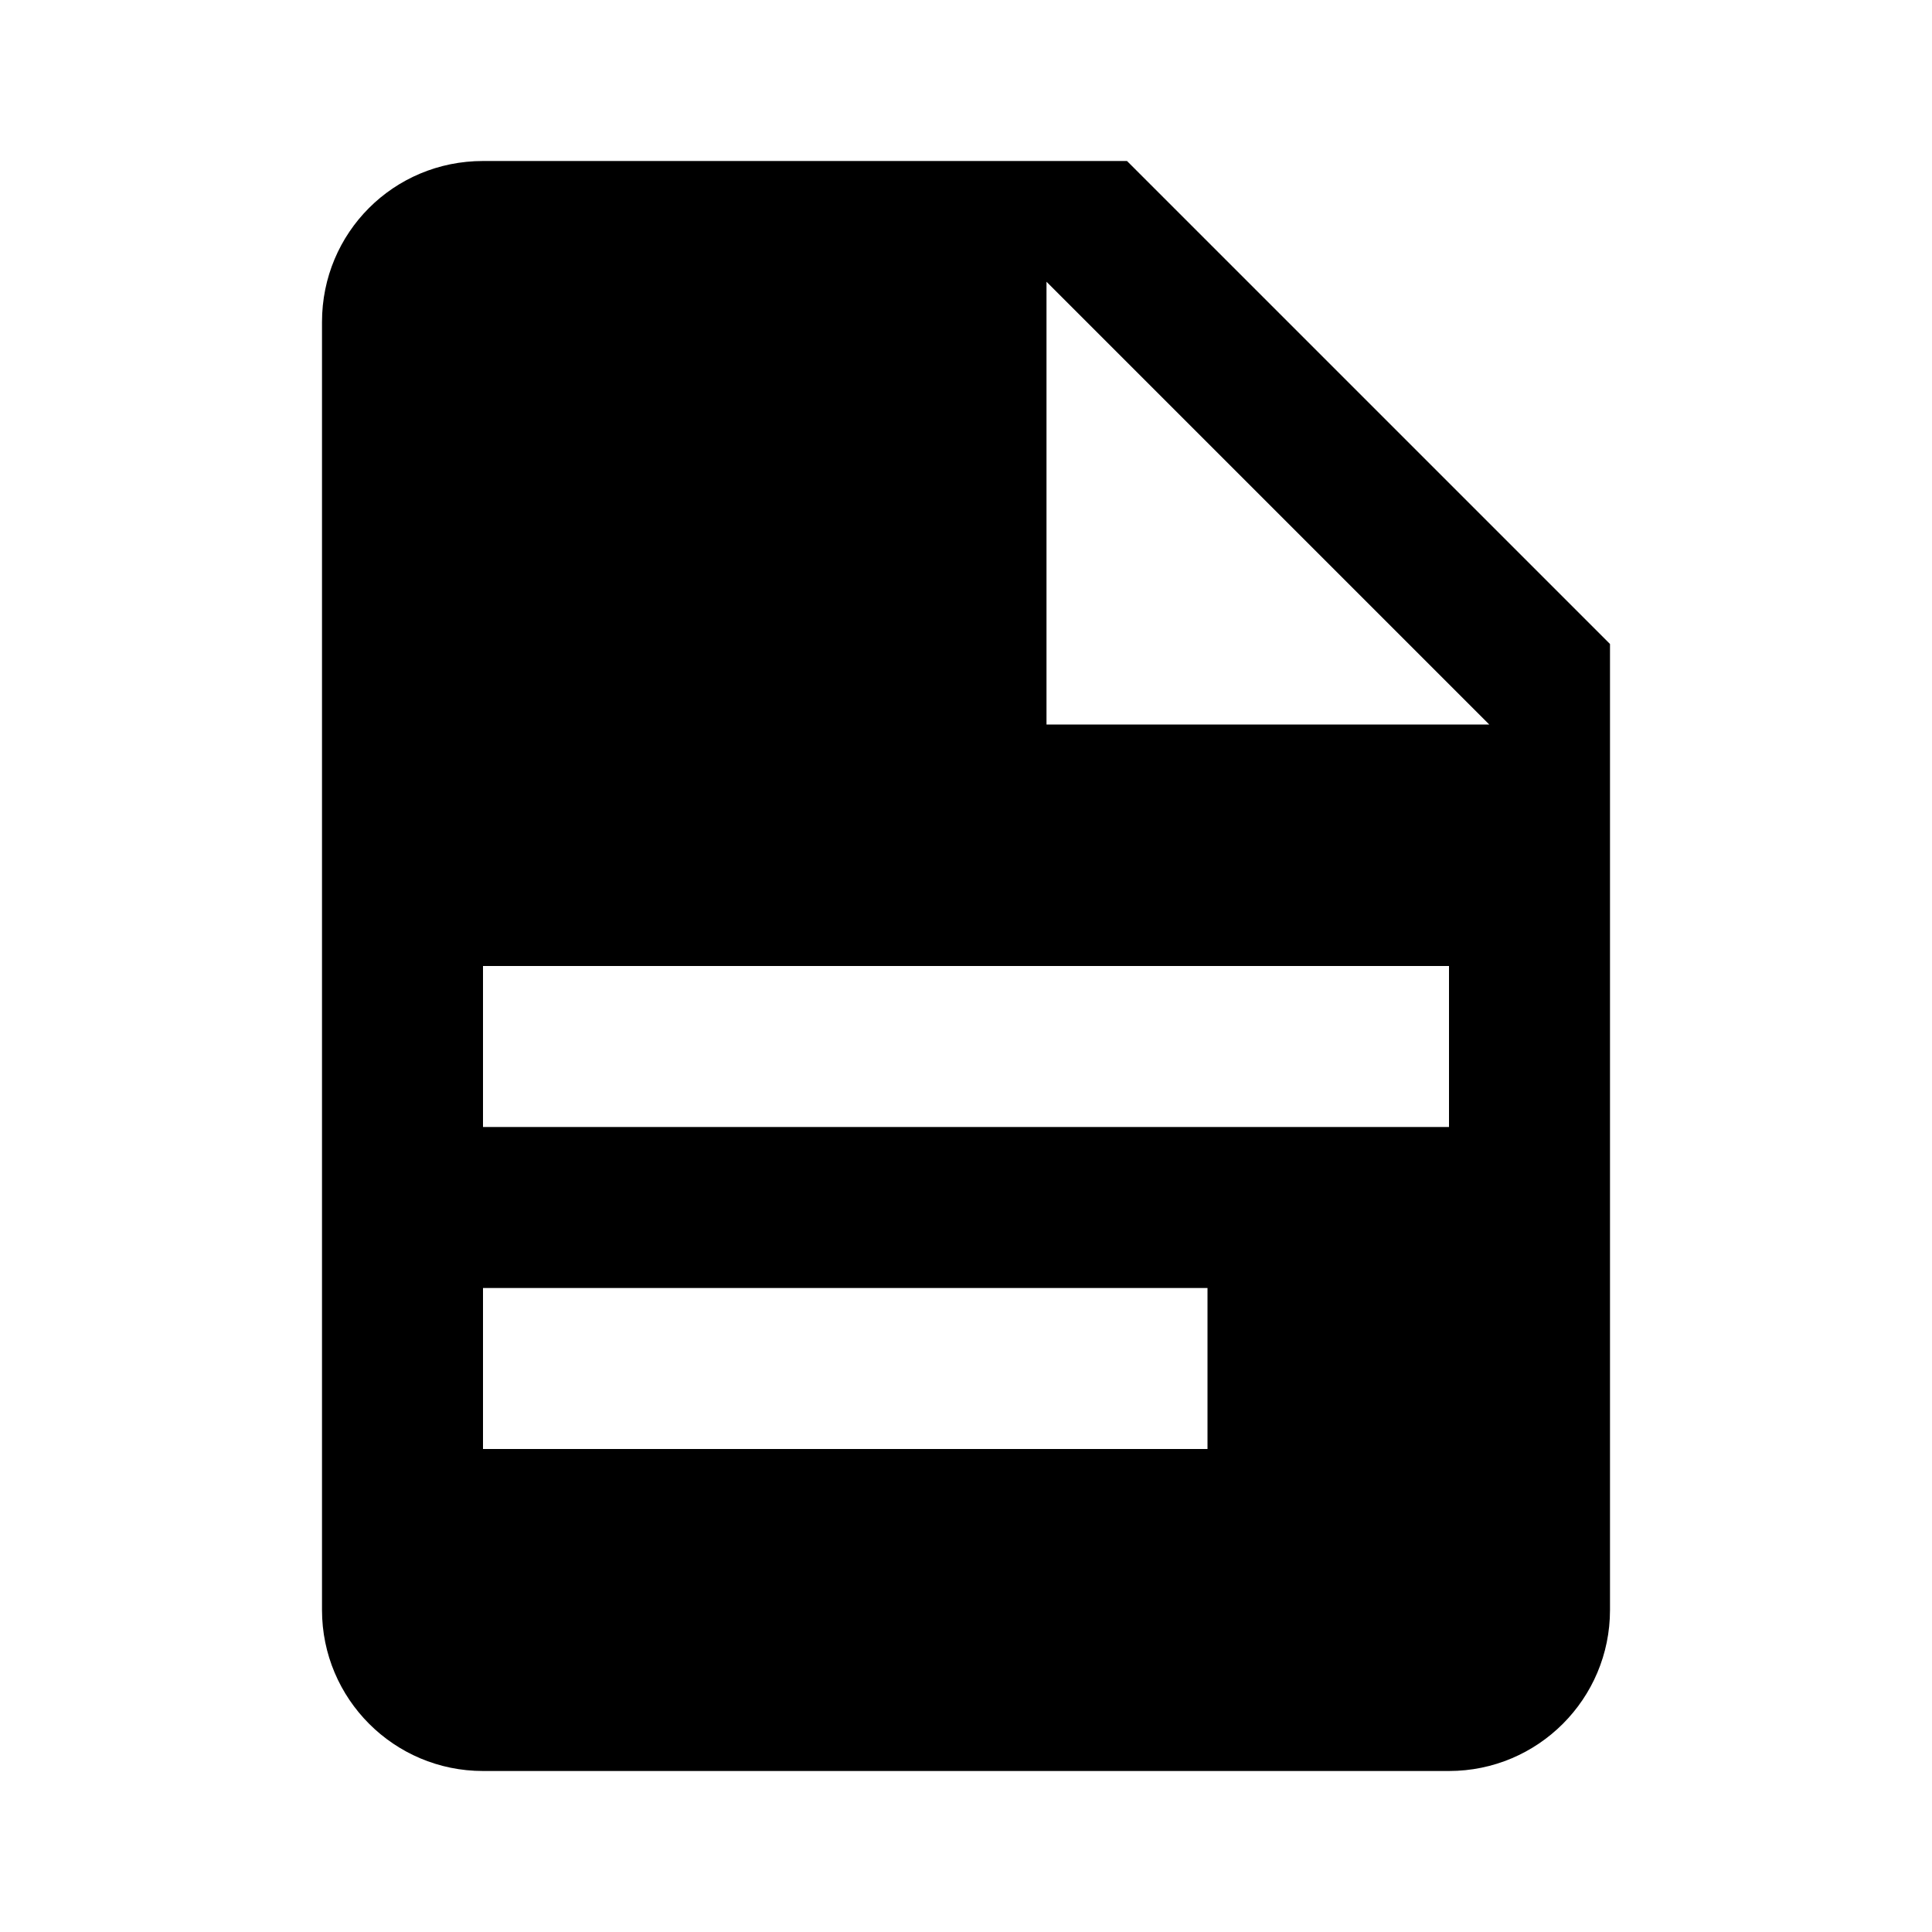
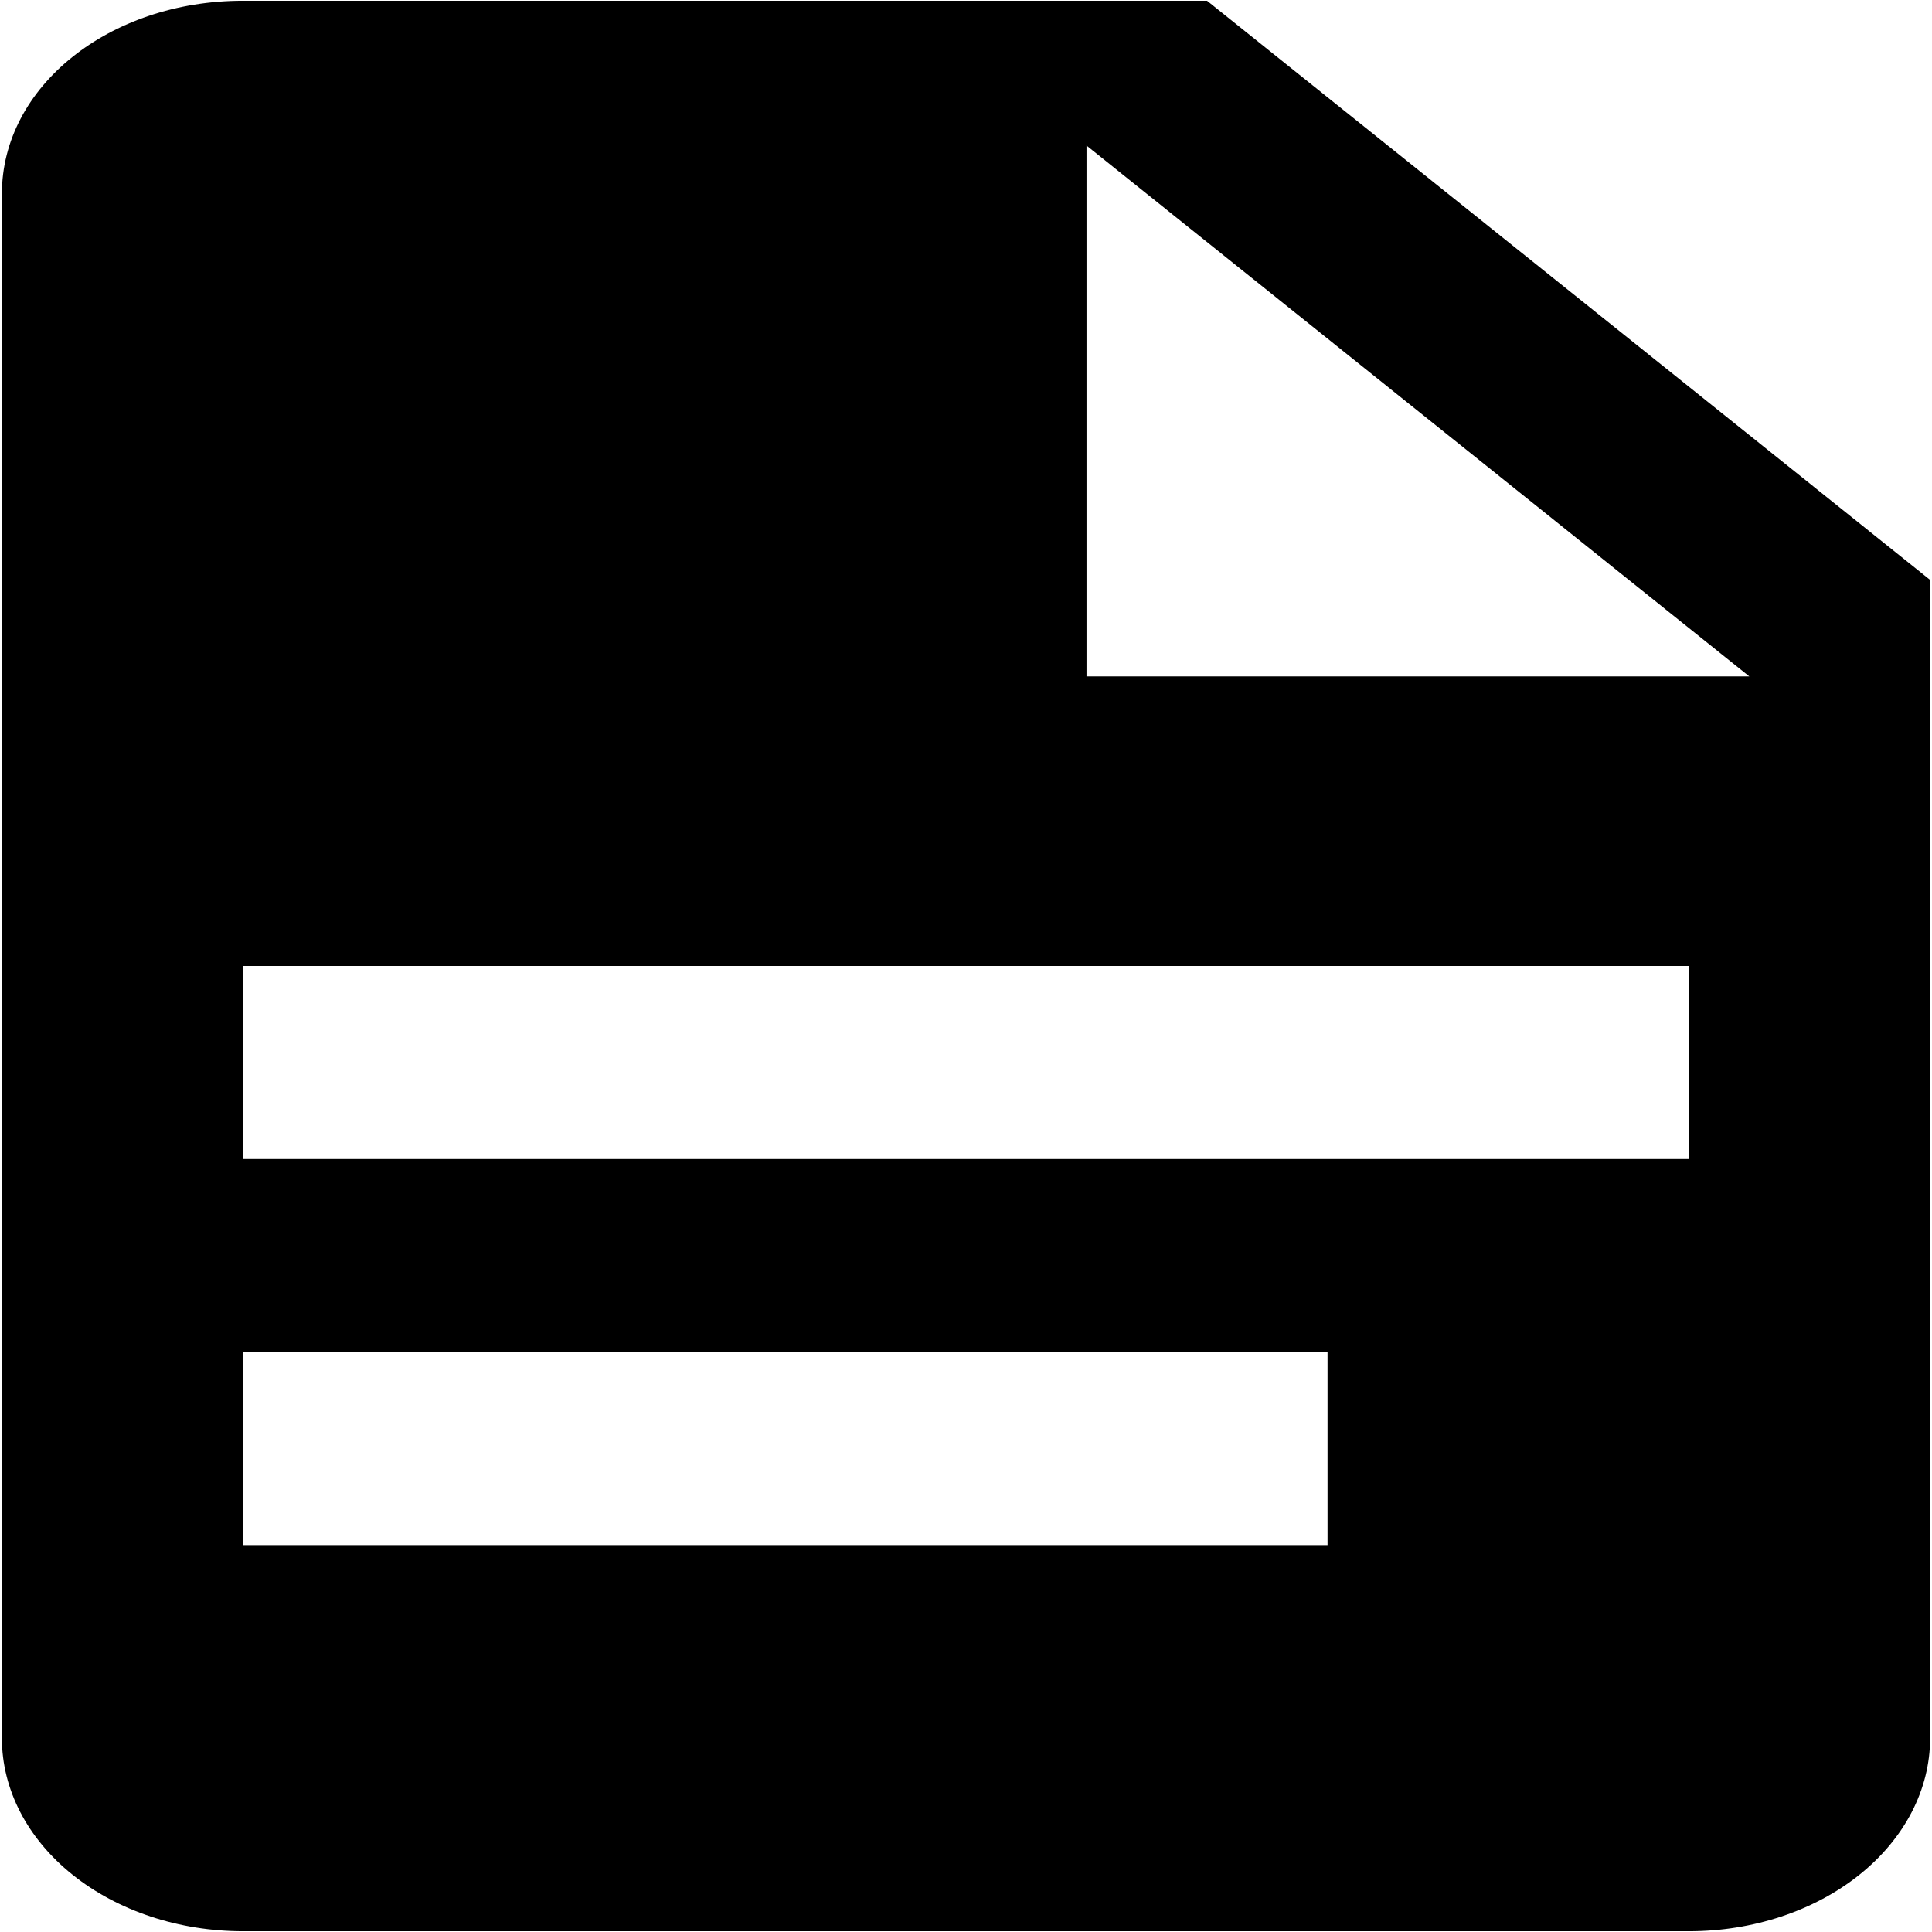
- <svg xmlns="http://www.w3.org/2000/svg" t="1517304186474" class="icon" style="" viewBox="0 0 1024 1024" version="1.1" p-id="5672" width="64" height="64">
-   <defs>
-     <style type="text/css" />
-   </defs>
-   <path d="M554.667 384h234.667L554.667 149.333V384M256 85.333h341.333l256 256v512a85.333 85.333 0 0 1-85.333 85.333H256a85.333 85.333 0 0 1-85.333-85.333V170.667c0-47.36 37.973-85.333 85.333-85.333m384 682.667v-85.333H256v85.333h384m128-170.667v-85.333H256v85.333h512z" fill="" p-id="5673" />
+ <svg xmlns="http://www.w3.org/2000/svg" width="128px" height="128px" viewBox="0 0 128 128" version="1.1">
+   <defs />
+   <g id="Page-1" stroke="none" stroke-width="1" fill="none" fill-rule="evenodd">
+     <g id="documentation" fill="#000000">
+       <path d="M71.984,44.815 L115.899,44.815 L71.984,9.642 L71.984,44.815 L71.984,44.815 Z M16.094,0.05 L79.969,0.05 L127.875,38.42 L127.875,115.16 C127.875,118.552 126.193,121.805 123.198,124.204 C120.203,126.603 116.142,127.95 111.906,127.95 L16.094,127.95 C11.858,127.95 7.797,126.603 4.802,124.204 C1.807,121.805 0.125,118.552 0.125,115.16 L0.125,12.84 C0.125,5.742 7.231,0.05 16.094,0.05 L16.094,0.05 Z M87.953,102.37 L87.953,89.58 L16.094,89.58 L16.094,102.37 L87.953,102.37 L87.953,102.37 Z M111.906,76.79 L111.906,64 L16.094,64 L16.094,76.79 L111.906,76.79 L111.906,76.79 Z" id="Shape" />
+     </g>
+   </g>
</svg>
